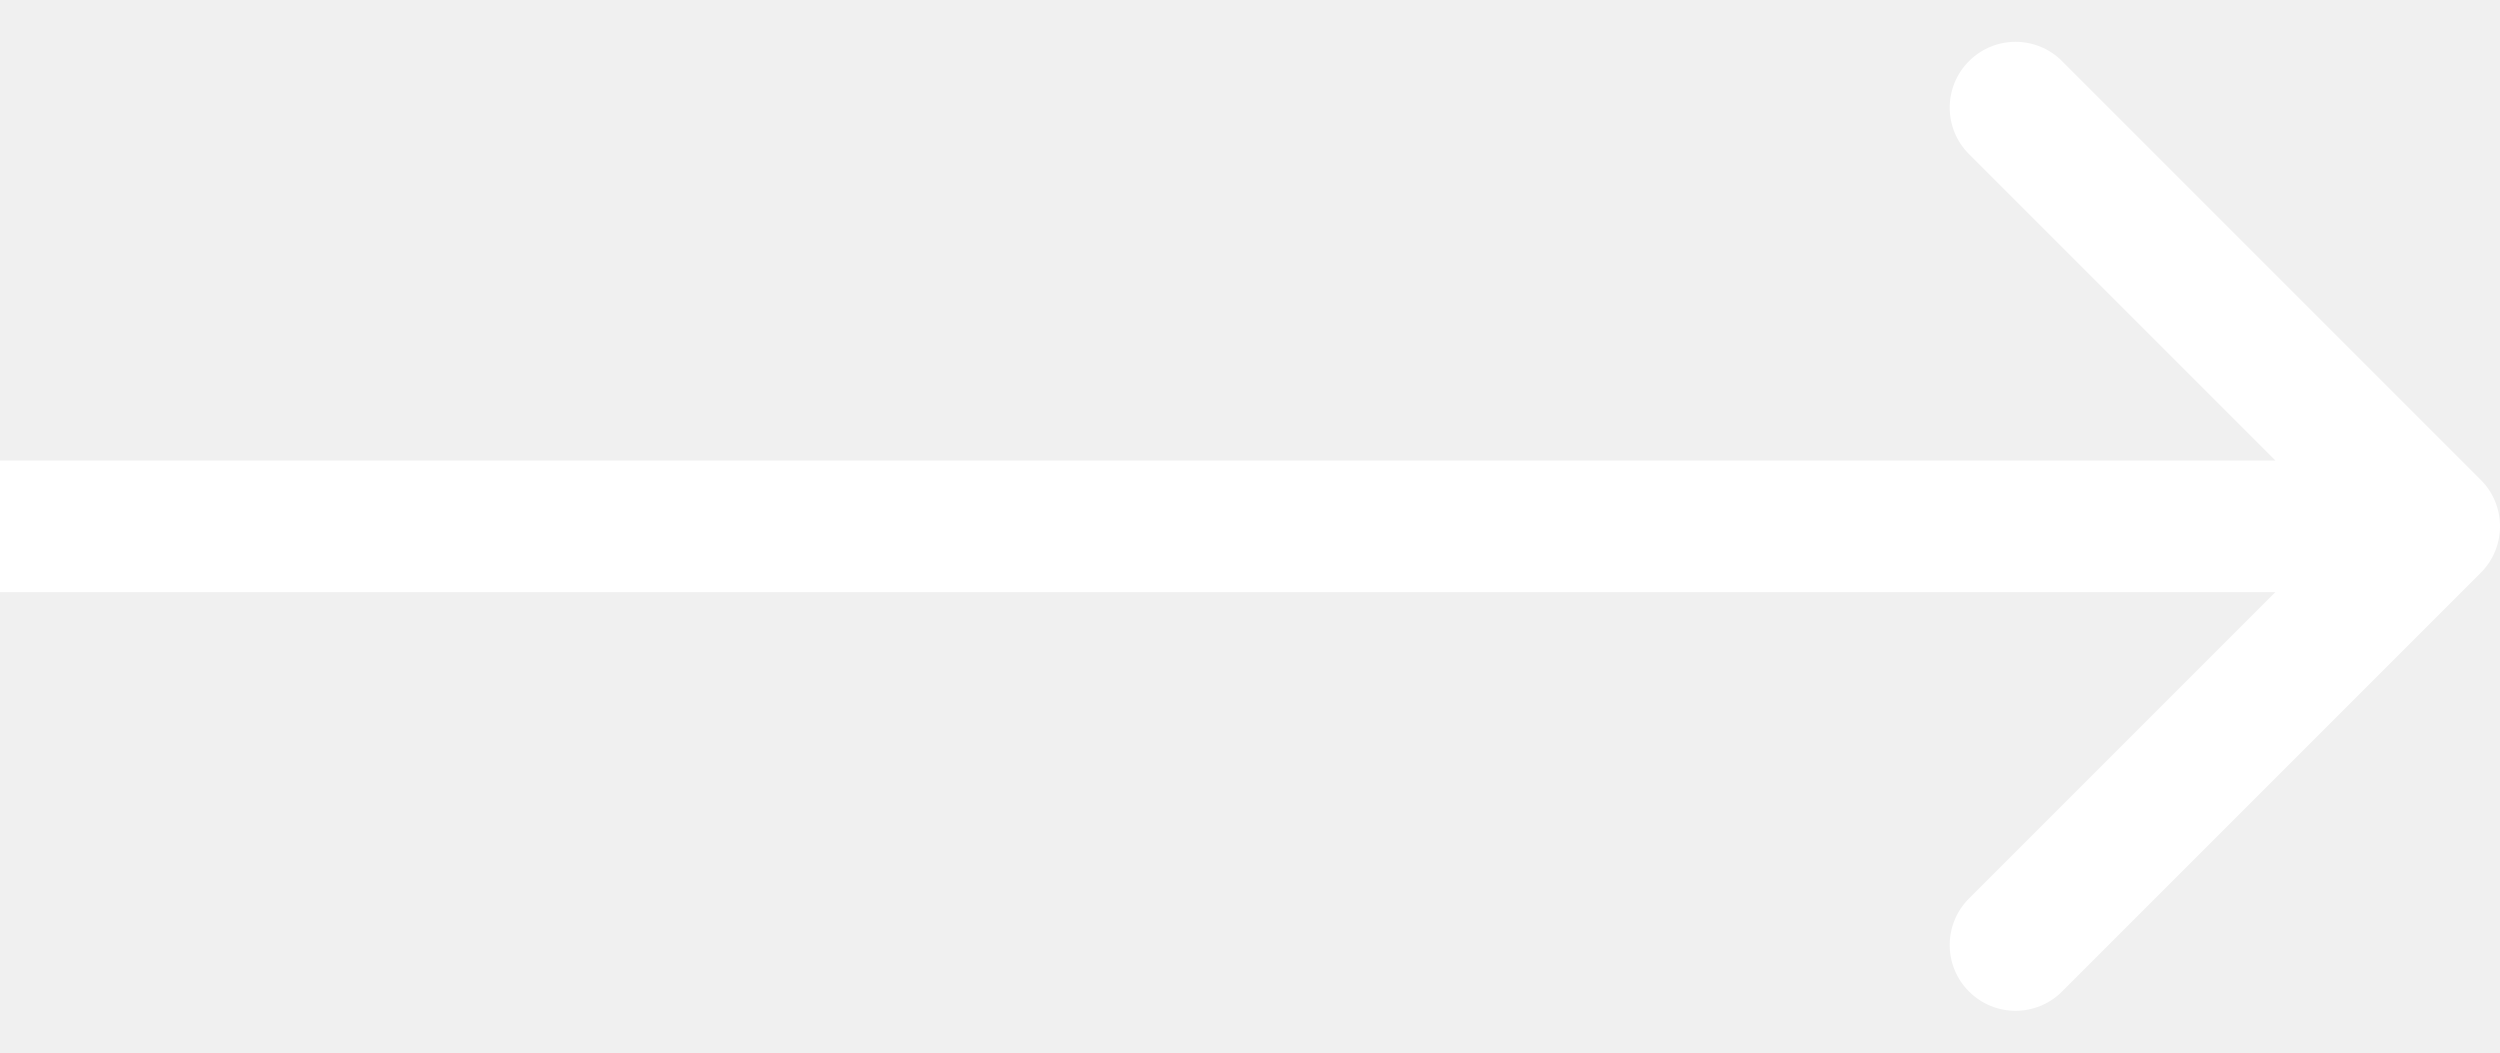
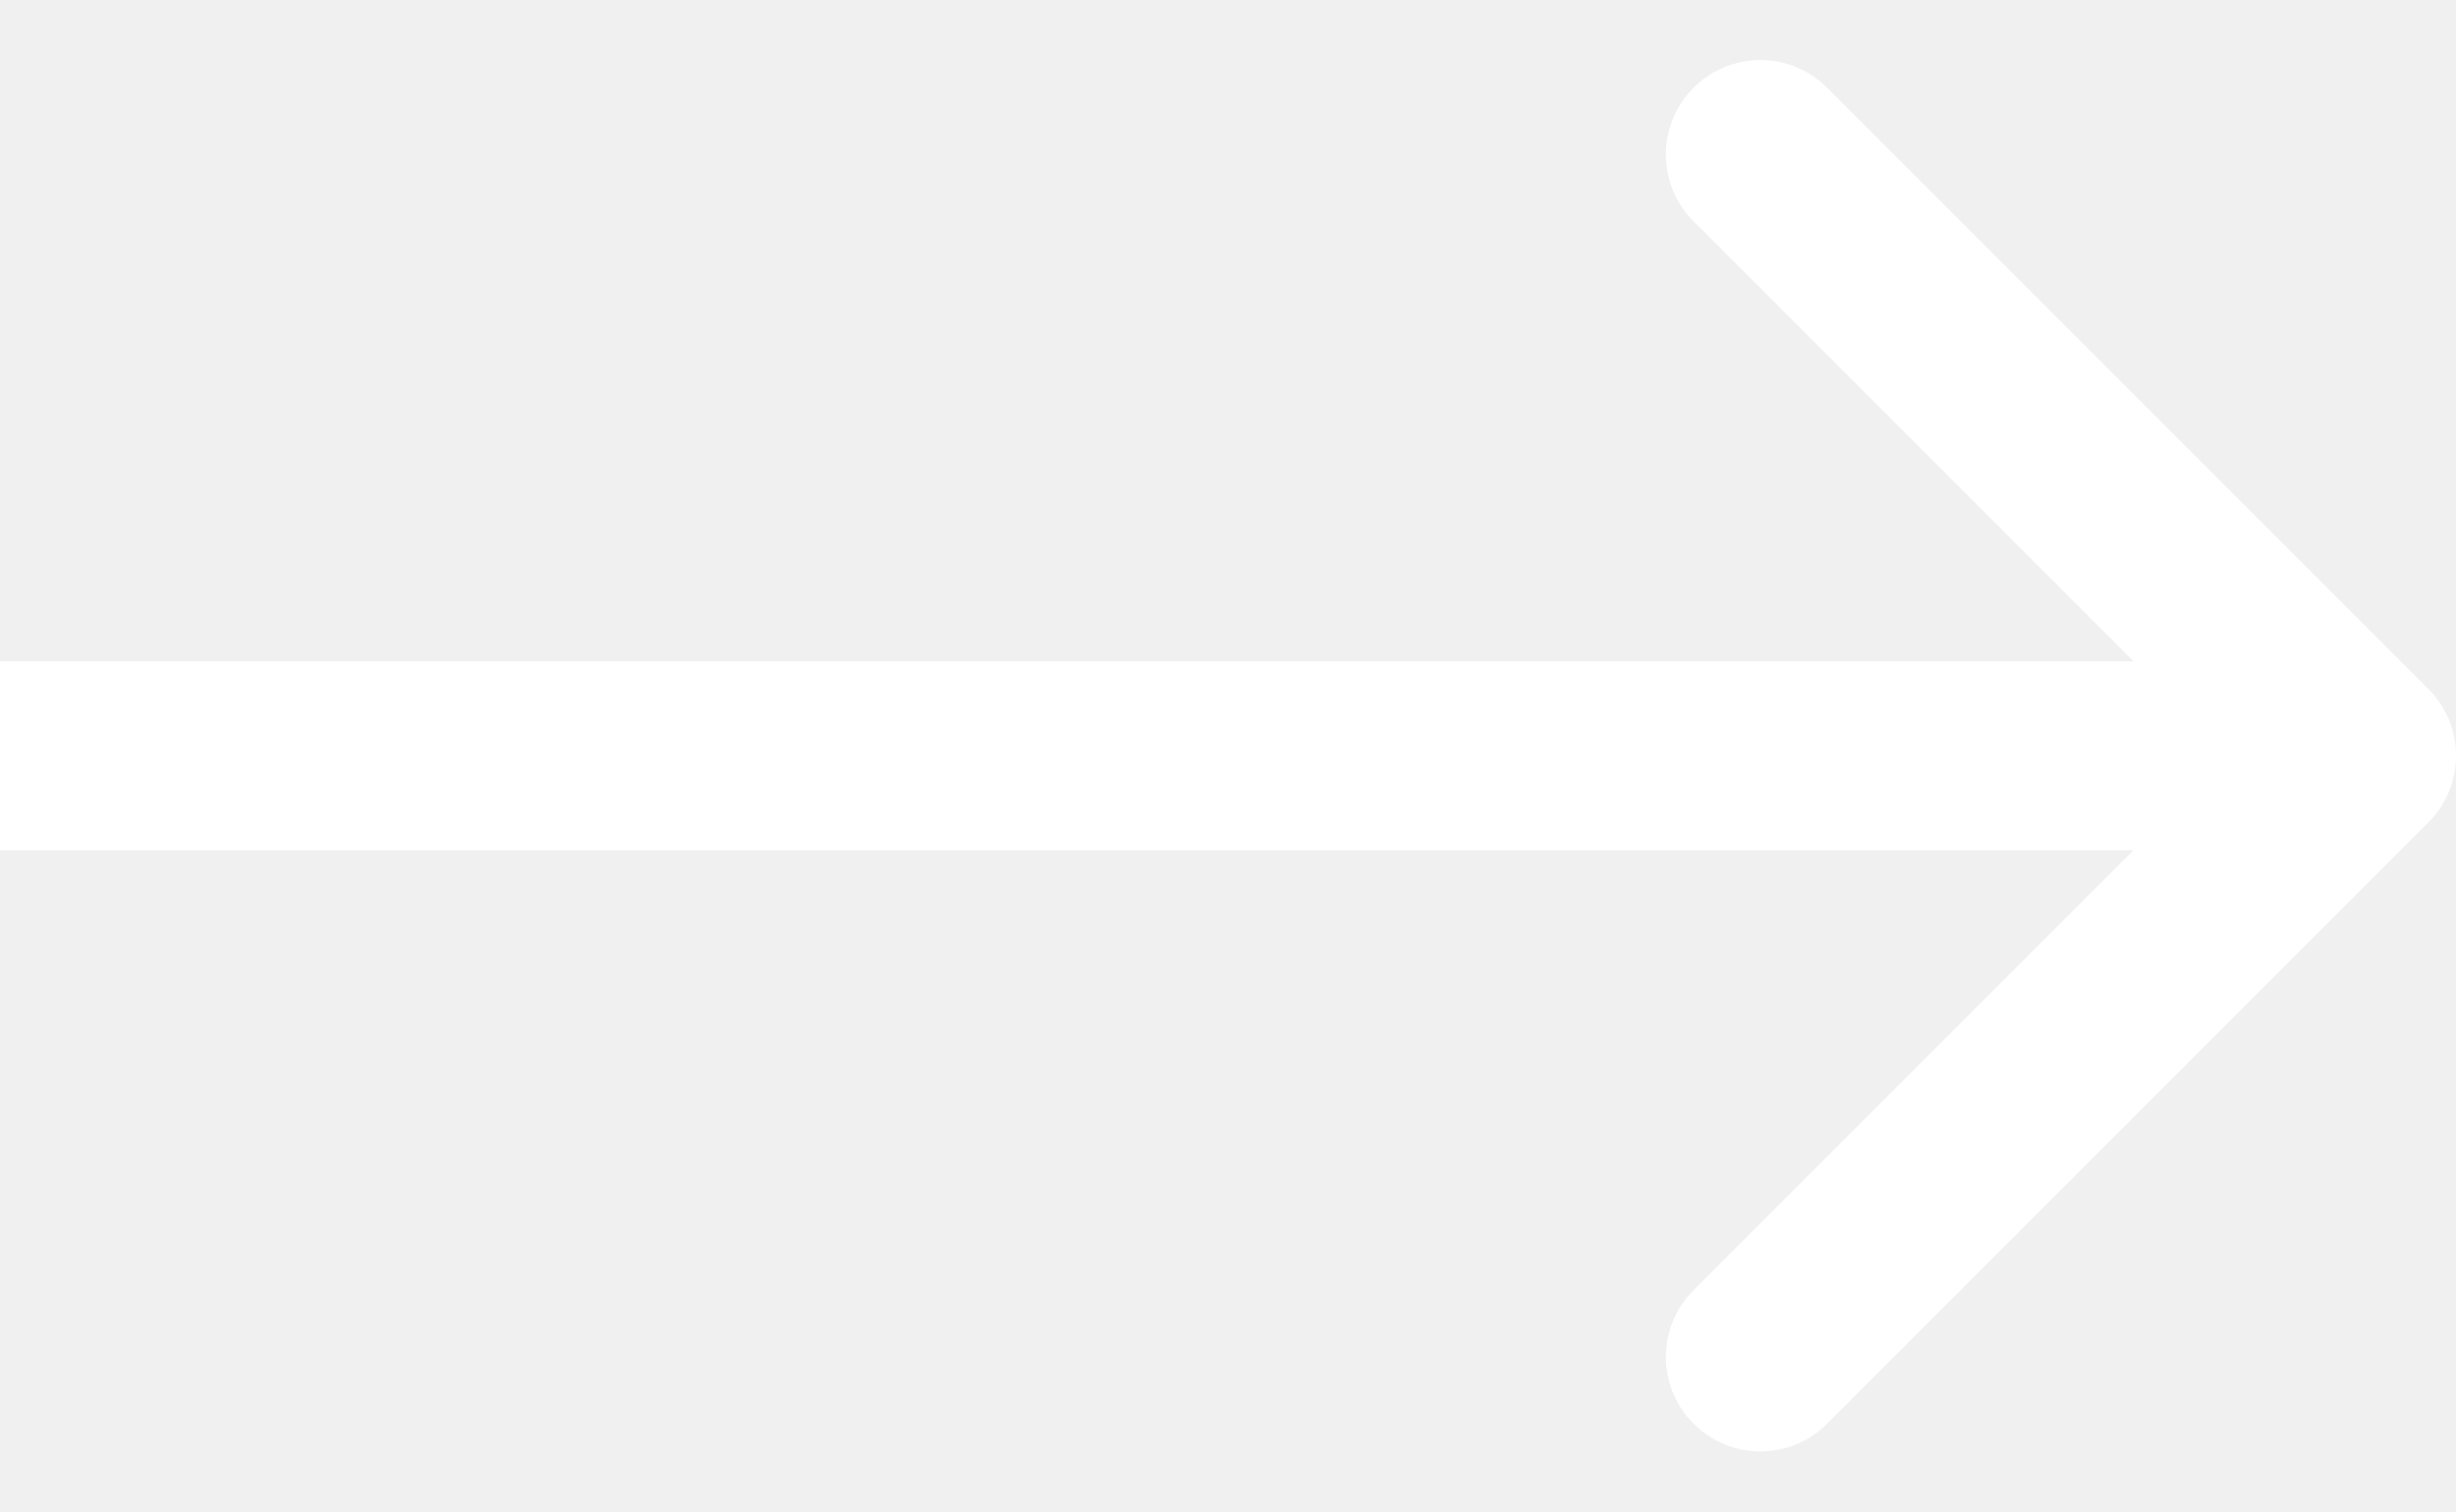
- <svg xmlns="http://www.w3.org/2000/svg" width="38" height="16" viewBox="0 0 38 16" fill="none">
-   <path d="M37.707 8.707C38.098 8.317 38.098 7.683 37.707 7.293L31.343 0.929C30.953 0.538 30.32 0.538 29.929 0.929C29.538 1.319 29.538 1.953 29.929 2.343L35.586 8L29.929 13.657C29.538 14.047 29.538 14.681 29.929 15.071C30.32 15.462 30.953 15.462 31.343 15.071L37.707 8.707ZM0 8V9H37V8V7H0V8Z" fill="white" />
+ <svg xmlns="http://www.w3.org/2000/svg" width="26" height="16" viewBox="0 0 26 16" fill="none">
+   <path d="M25.707 7.293C26.098 7.683 26.098 8.317 25.707 8.707L19.343 15.071C18.953 15.462 18.32 15.462 17.929 15.071C17.538 14.681 17.538 14.047 17.929 13.657L23.586 8L17.929 2.343C17.538 1.953 17.538 1.319 17.929 0.929C18.32 0.538 18.953 0.538 19.343 0.929L25.707 7.293ZM0 8L0 7L25 7V8V9L0 9L0 8Z" fill="white" />
</svg>
